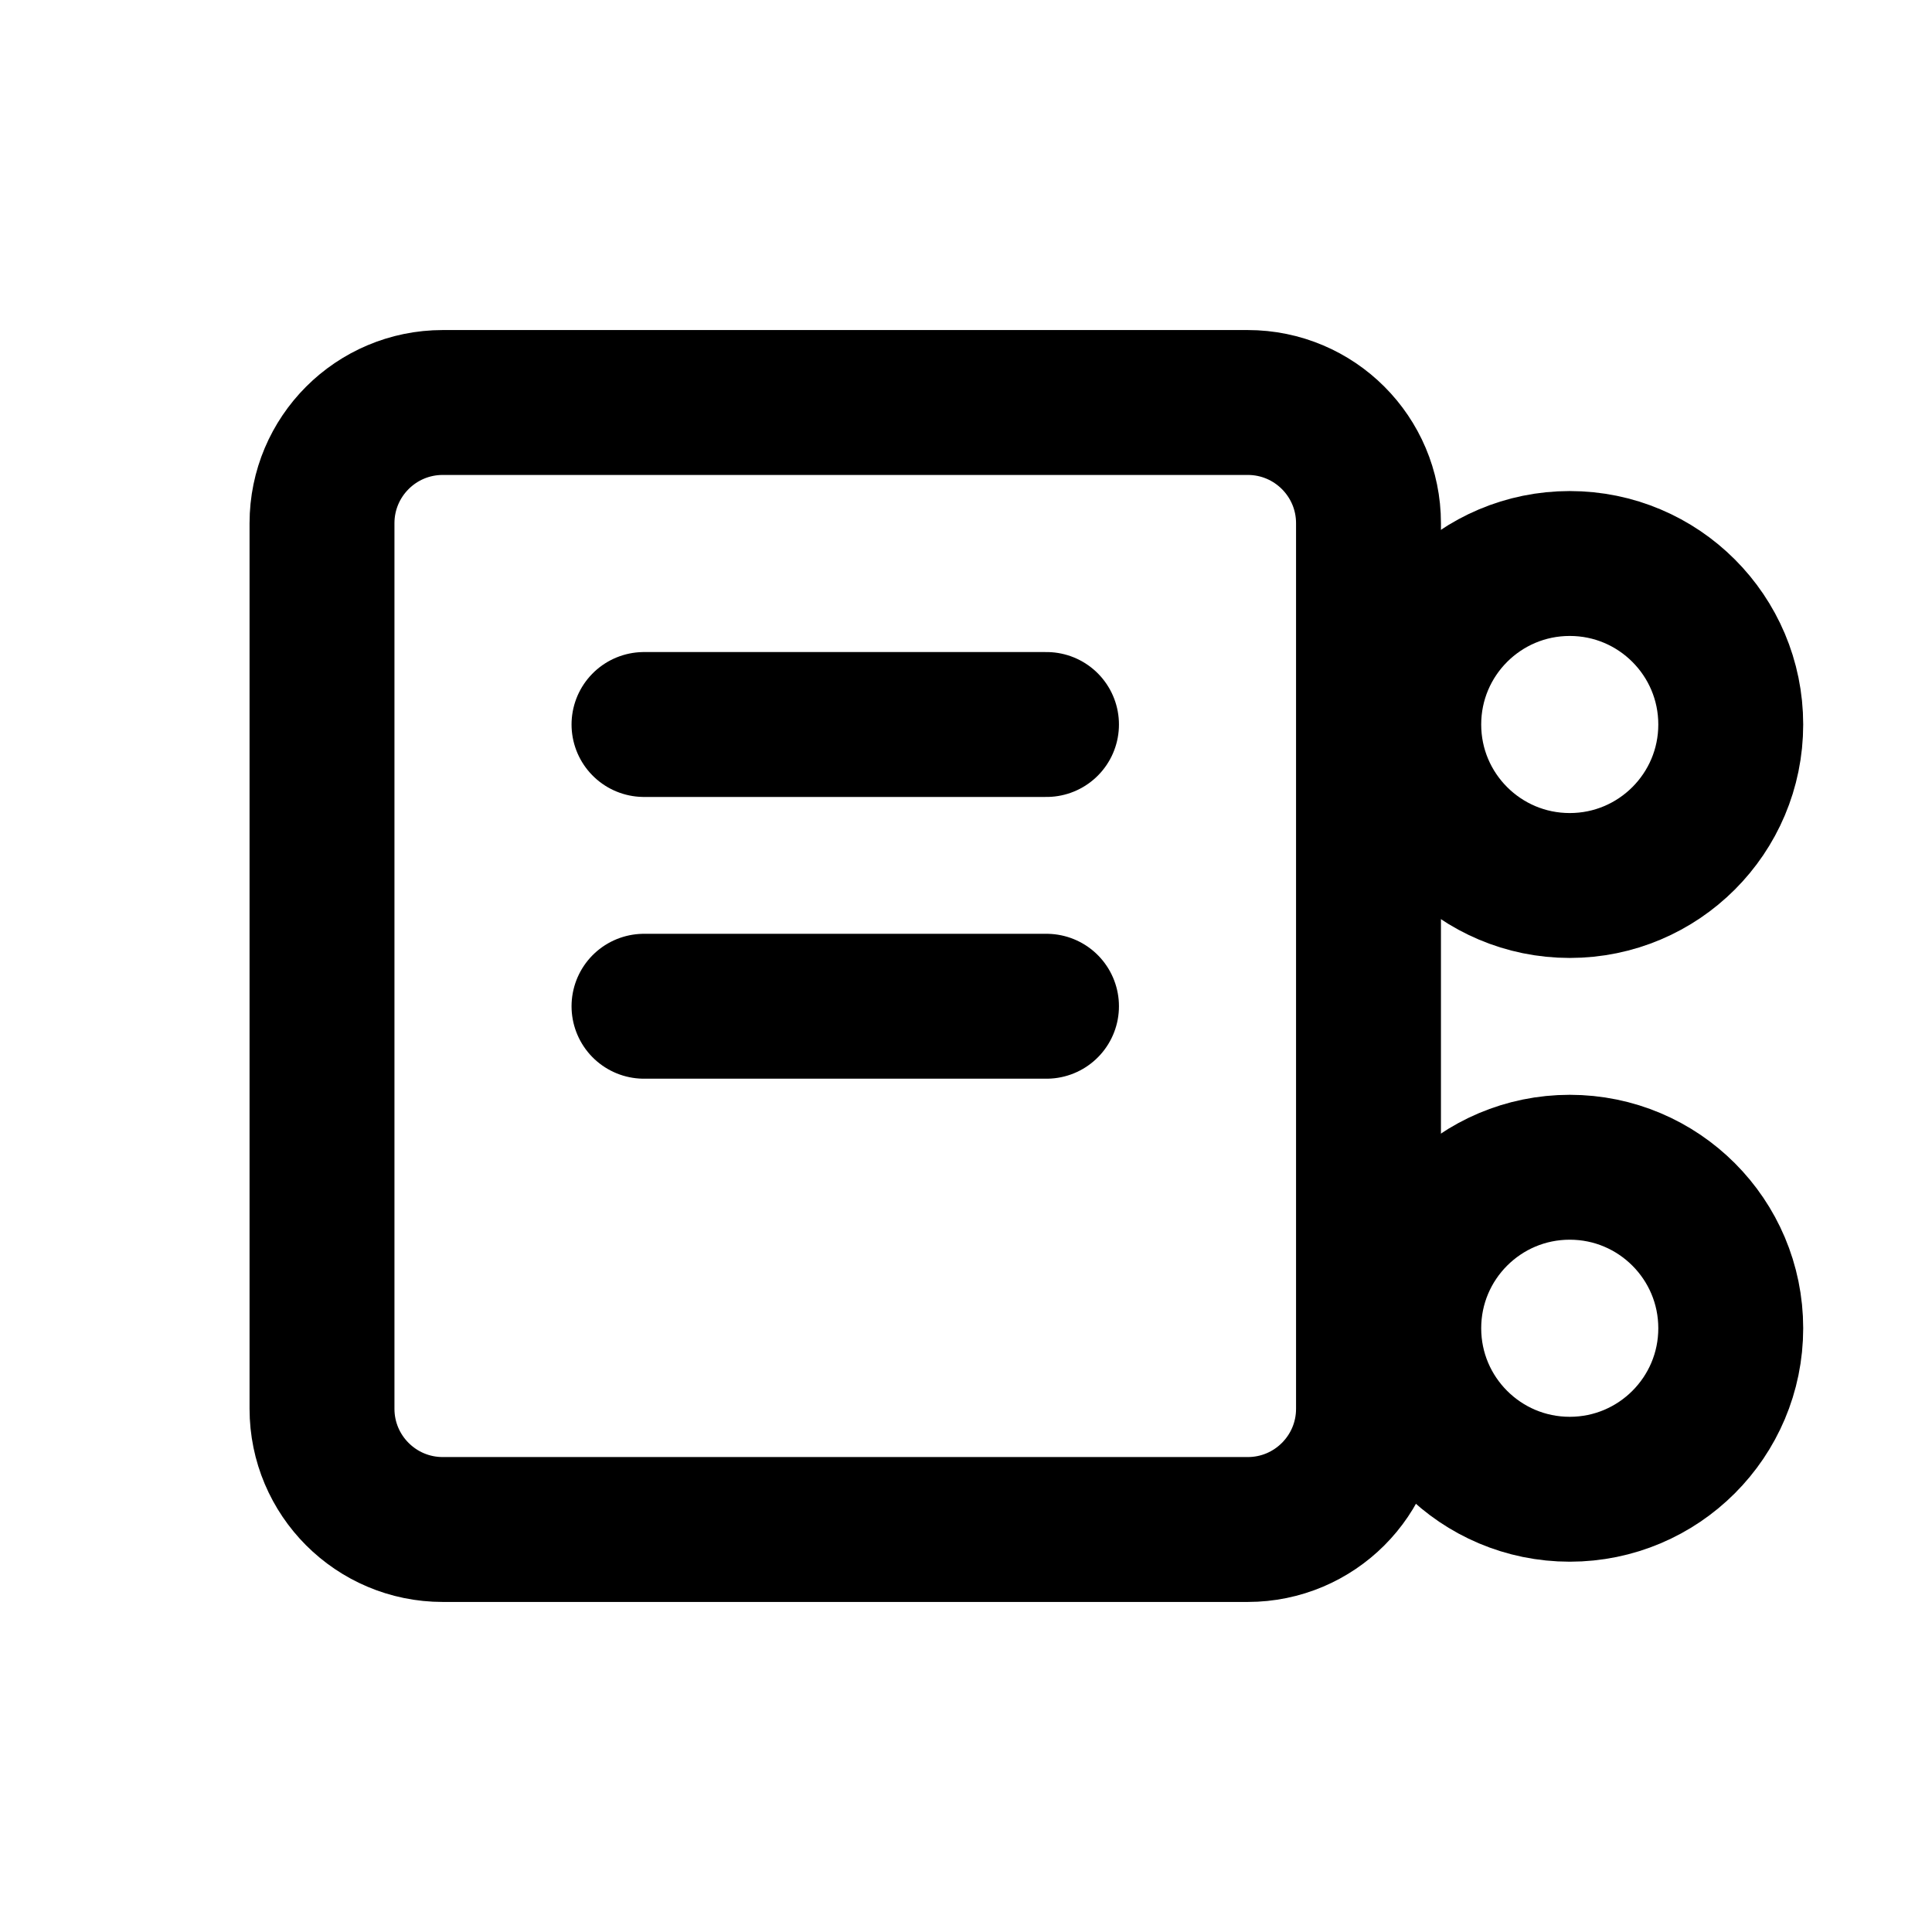
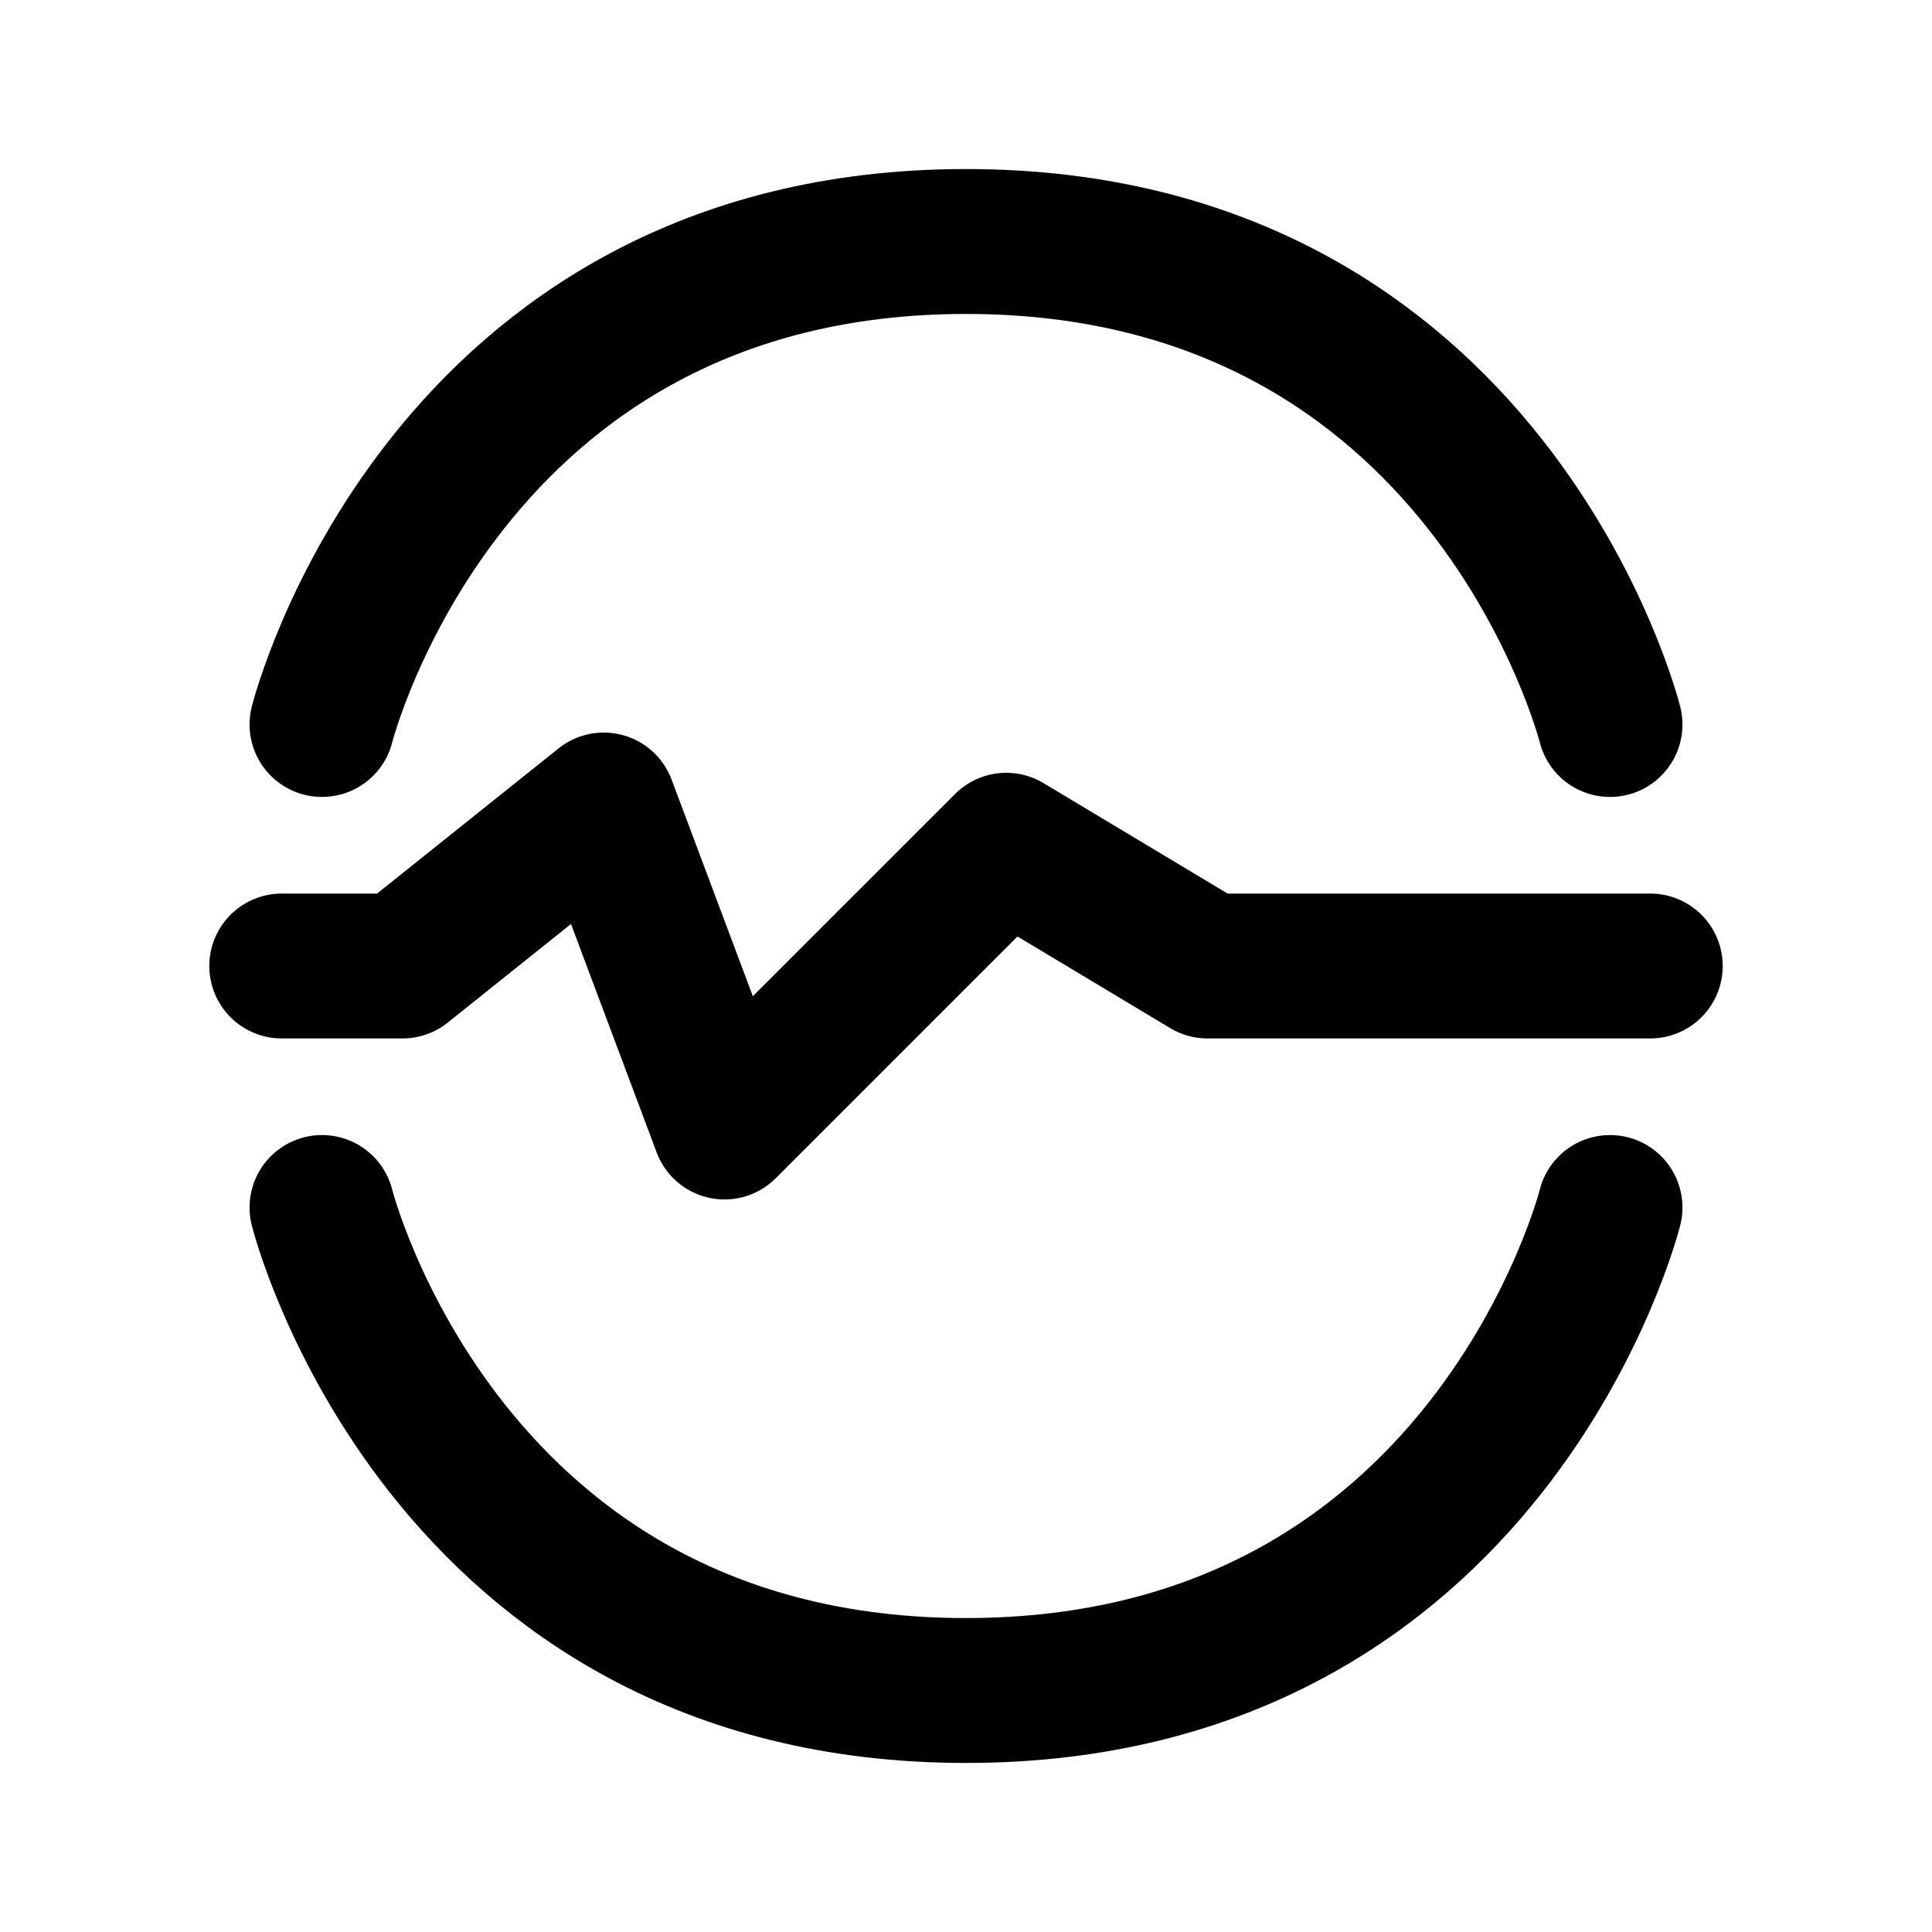
<svg xmlns="http://www.w3.org/2000/svg" viewBox="0 0 24 24" fill="none" stroke="currentColor" stroke-width="1.8" stroke-linecap="round" stroke-linejoin="round">
-   <rect x="4" y="5" width="13" height="14" rx="1.5" />
-   <path d="M8 9h5M8 12.5h5" />
-   <circle cx="19.5" cy="9" r="2" />
-   <circle cx="19.5" cy="16.5" r="2" />
+   <path d="M 3.5 12 H 5 L 7.5 10 L 9 14 L 12.5 10.5 L 15 12 H 20.5" />
+   <path d="M 4 9 C 4 9 5.5 3 12 3 C 18.5 3 20 9 20 9" />
+   <path d="M 4 15 C 4 15 5.5 21 12 21 C 18.5 21 20 15 20 15" />
</svg>
